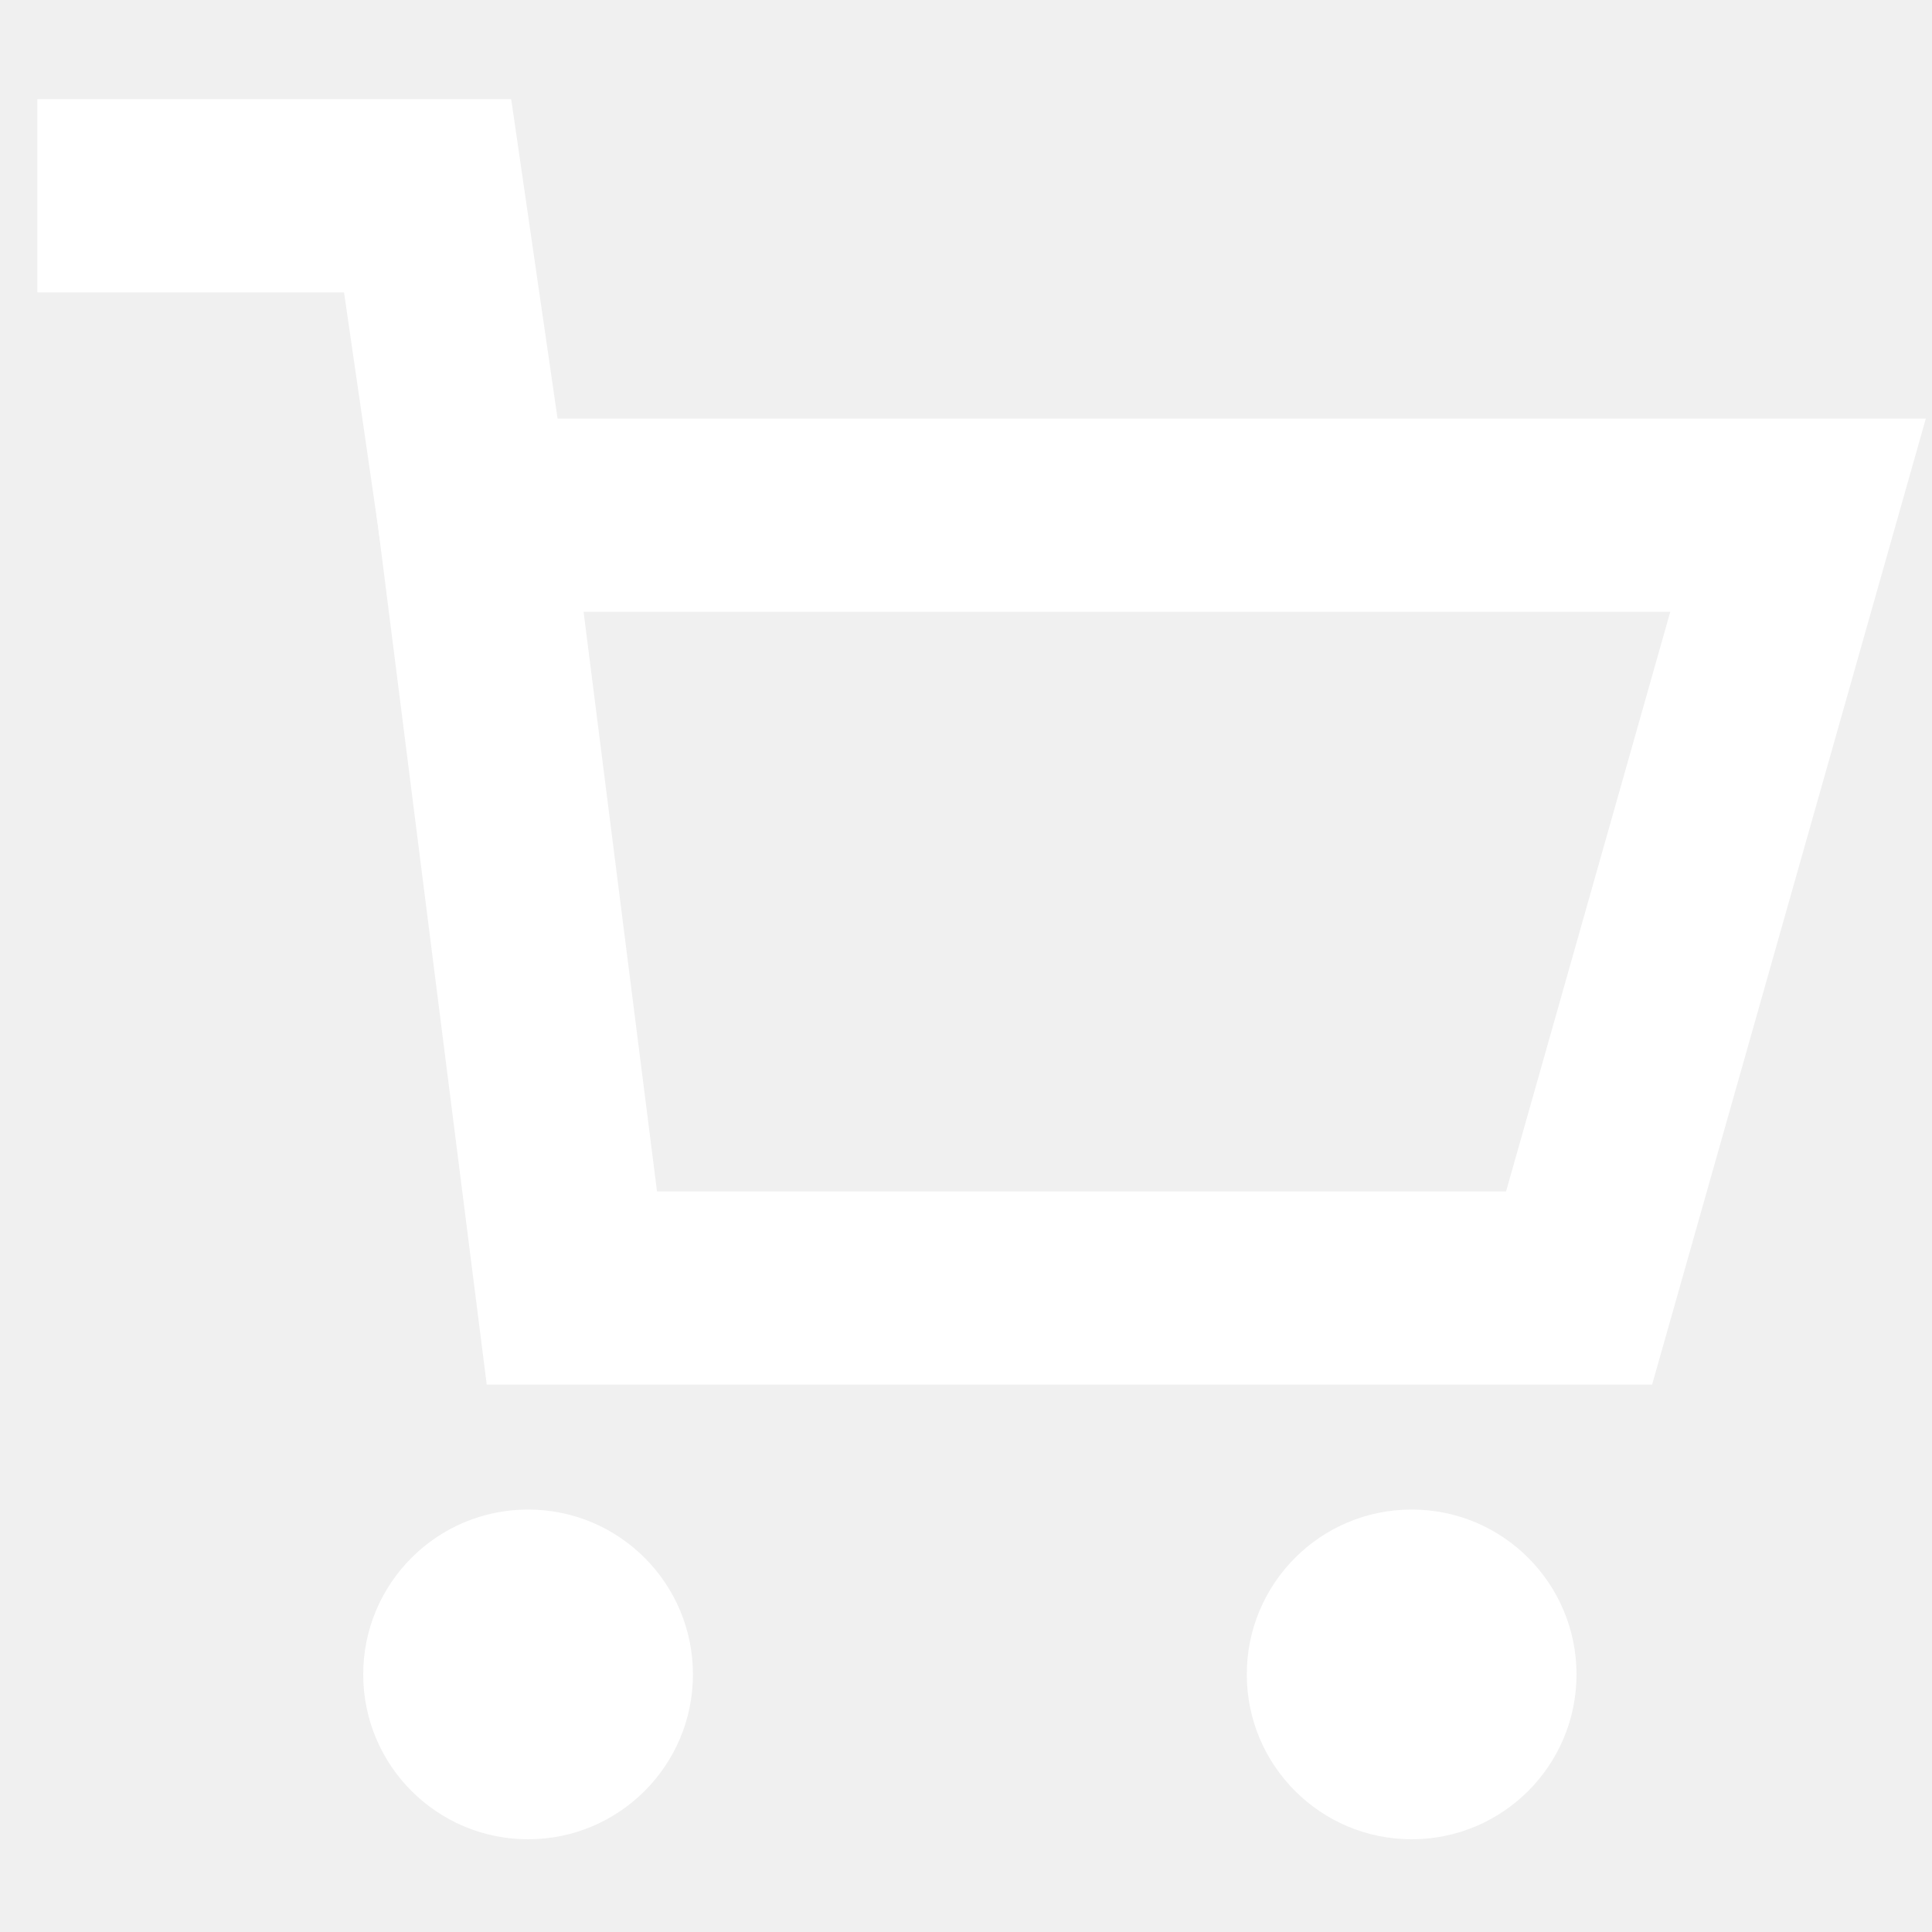
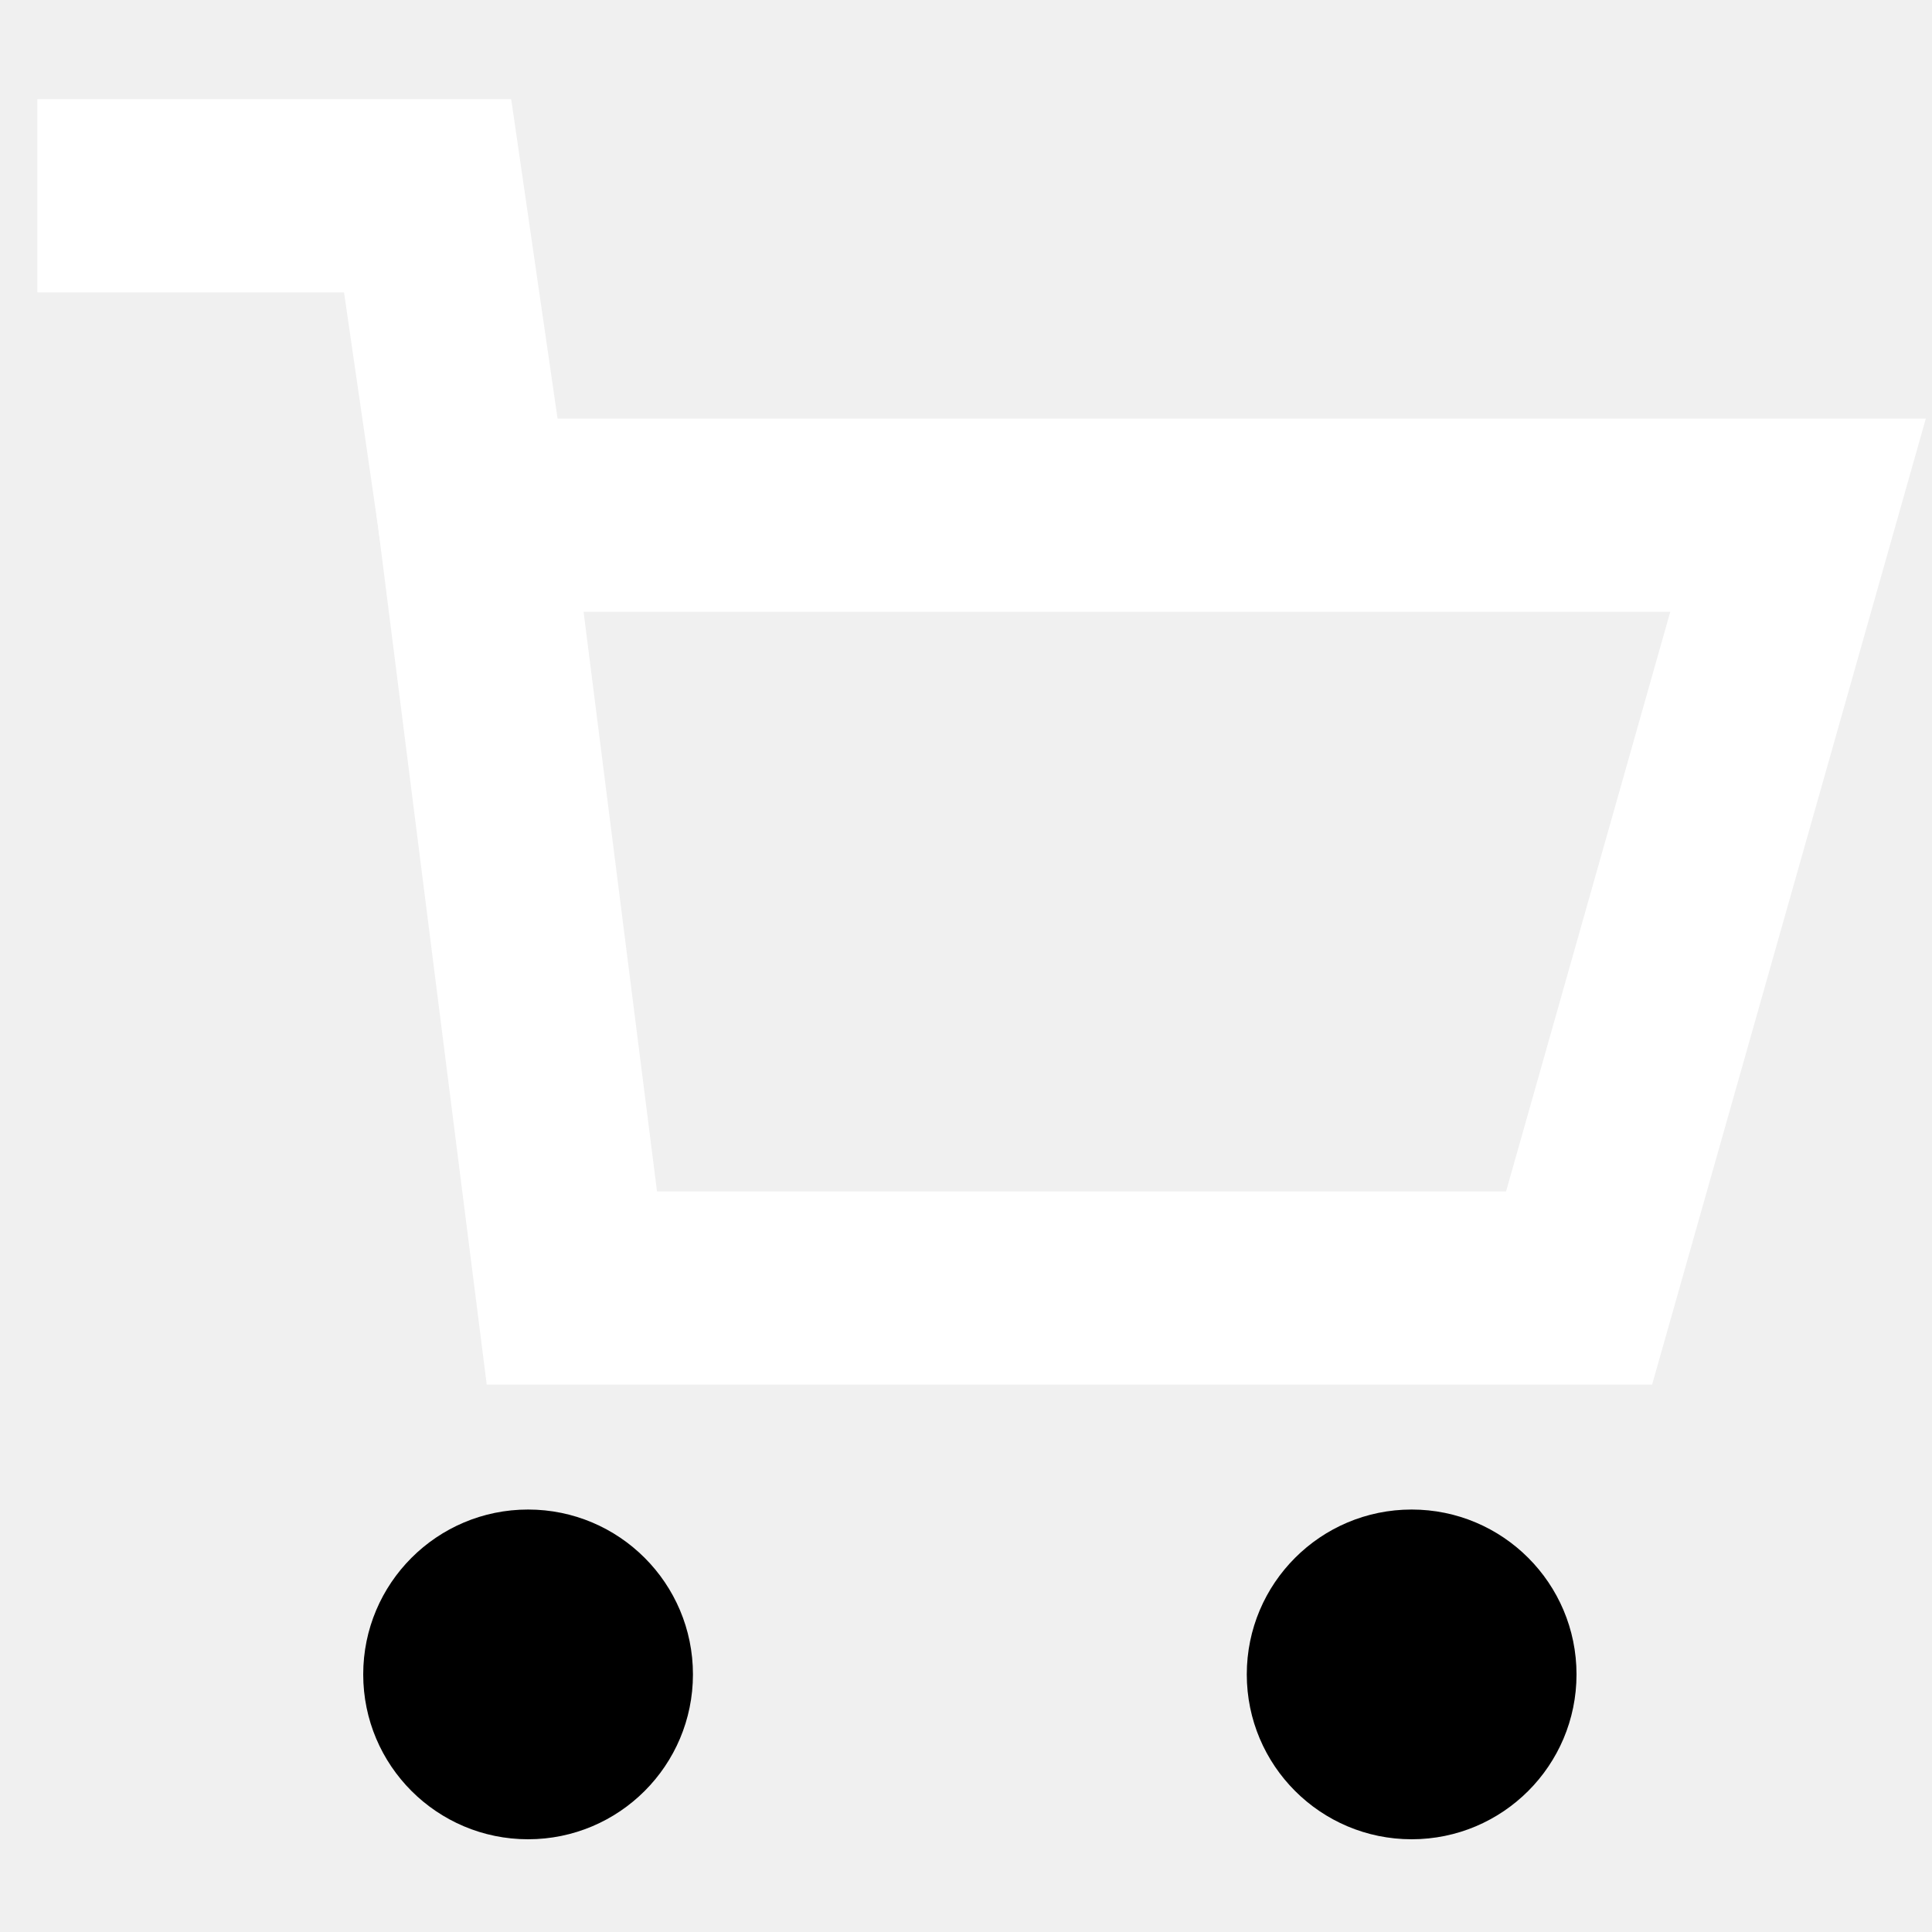
<svg xmlns="http://www.w3.org/2000/svg" version="1.1" id="Layer_1" x="0px" y="0px" viewBox="0 0 75 75" style="enable-background:new 0 0 75 75; margin-left: 0px; width: 30px;" xml:space="preserve">
  <style type="text/css">
	.st0{fill:none;stroke:#FFFFFF;stroke-width:7.5;}
- 	.st1{fill:#FFFFFF;}
+ 	.st1{fill:currentColor;}
	.st2{fill:none;stroke:#FFFFFF;stroke-width:7.5;stroke-linecap:square;}
</style>
  <g>
    <g transform="translate(-914, -26)">
      <g transform="translate(25, 14)">
        <g transform="translate(424, 8)">
          <g transform="translate(466, 5)">
-             <polygon class="st0" points="68.8,19 17.4,19 21.2,49 60.3,49      " />
-             <circle class="st1" cx="19.5" cy="64" r="6.4" />
-             <circle class="st1" cx="53.8" cy="64" r="6.4" />
-             <polyline class="st2" points="17.4,19 15.6,6.6 4.2,6.6      " />
+             <polygon class="st0 svg-stroke" points="68.8,19 17.4,19 21.2,49 60.3,49" />
+             <circle class="st1 svg-stroke" cx="19.5" cy="64" r="6.4" />
+             <circle class="st1 svg-stroke" cx="53.8" cy="64" r="6.4" />
+             <polyline class="st2 svg-stroke" points="17.4,19 15.6,6.6 4.2,6.6" />
          </g>
        </g>
      </g>
    </g>
  </g>
</svg>
